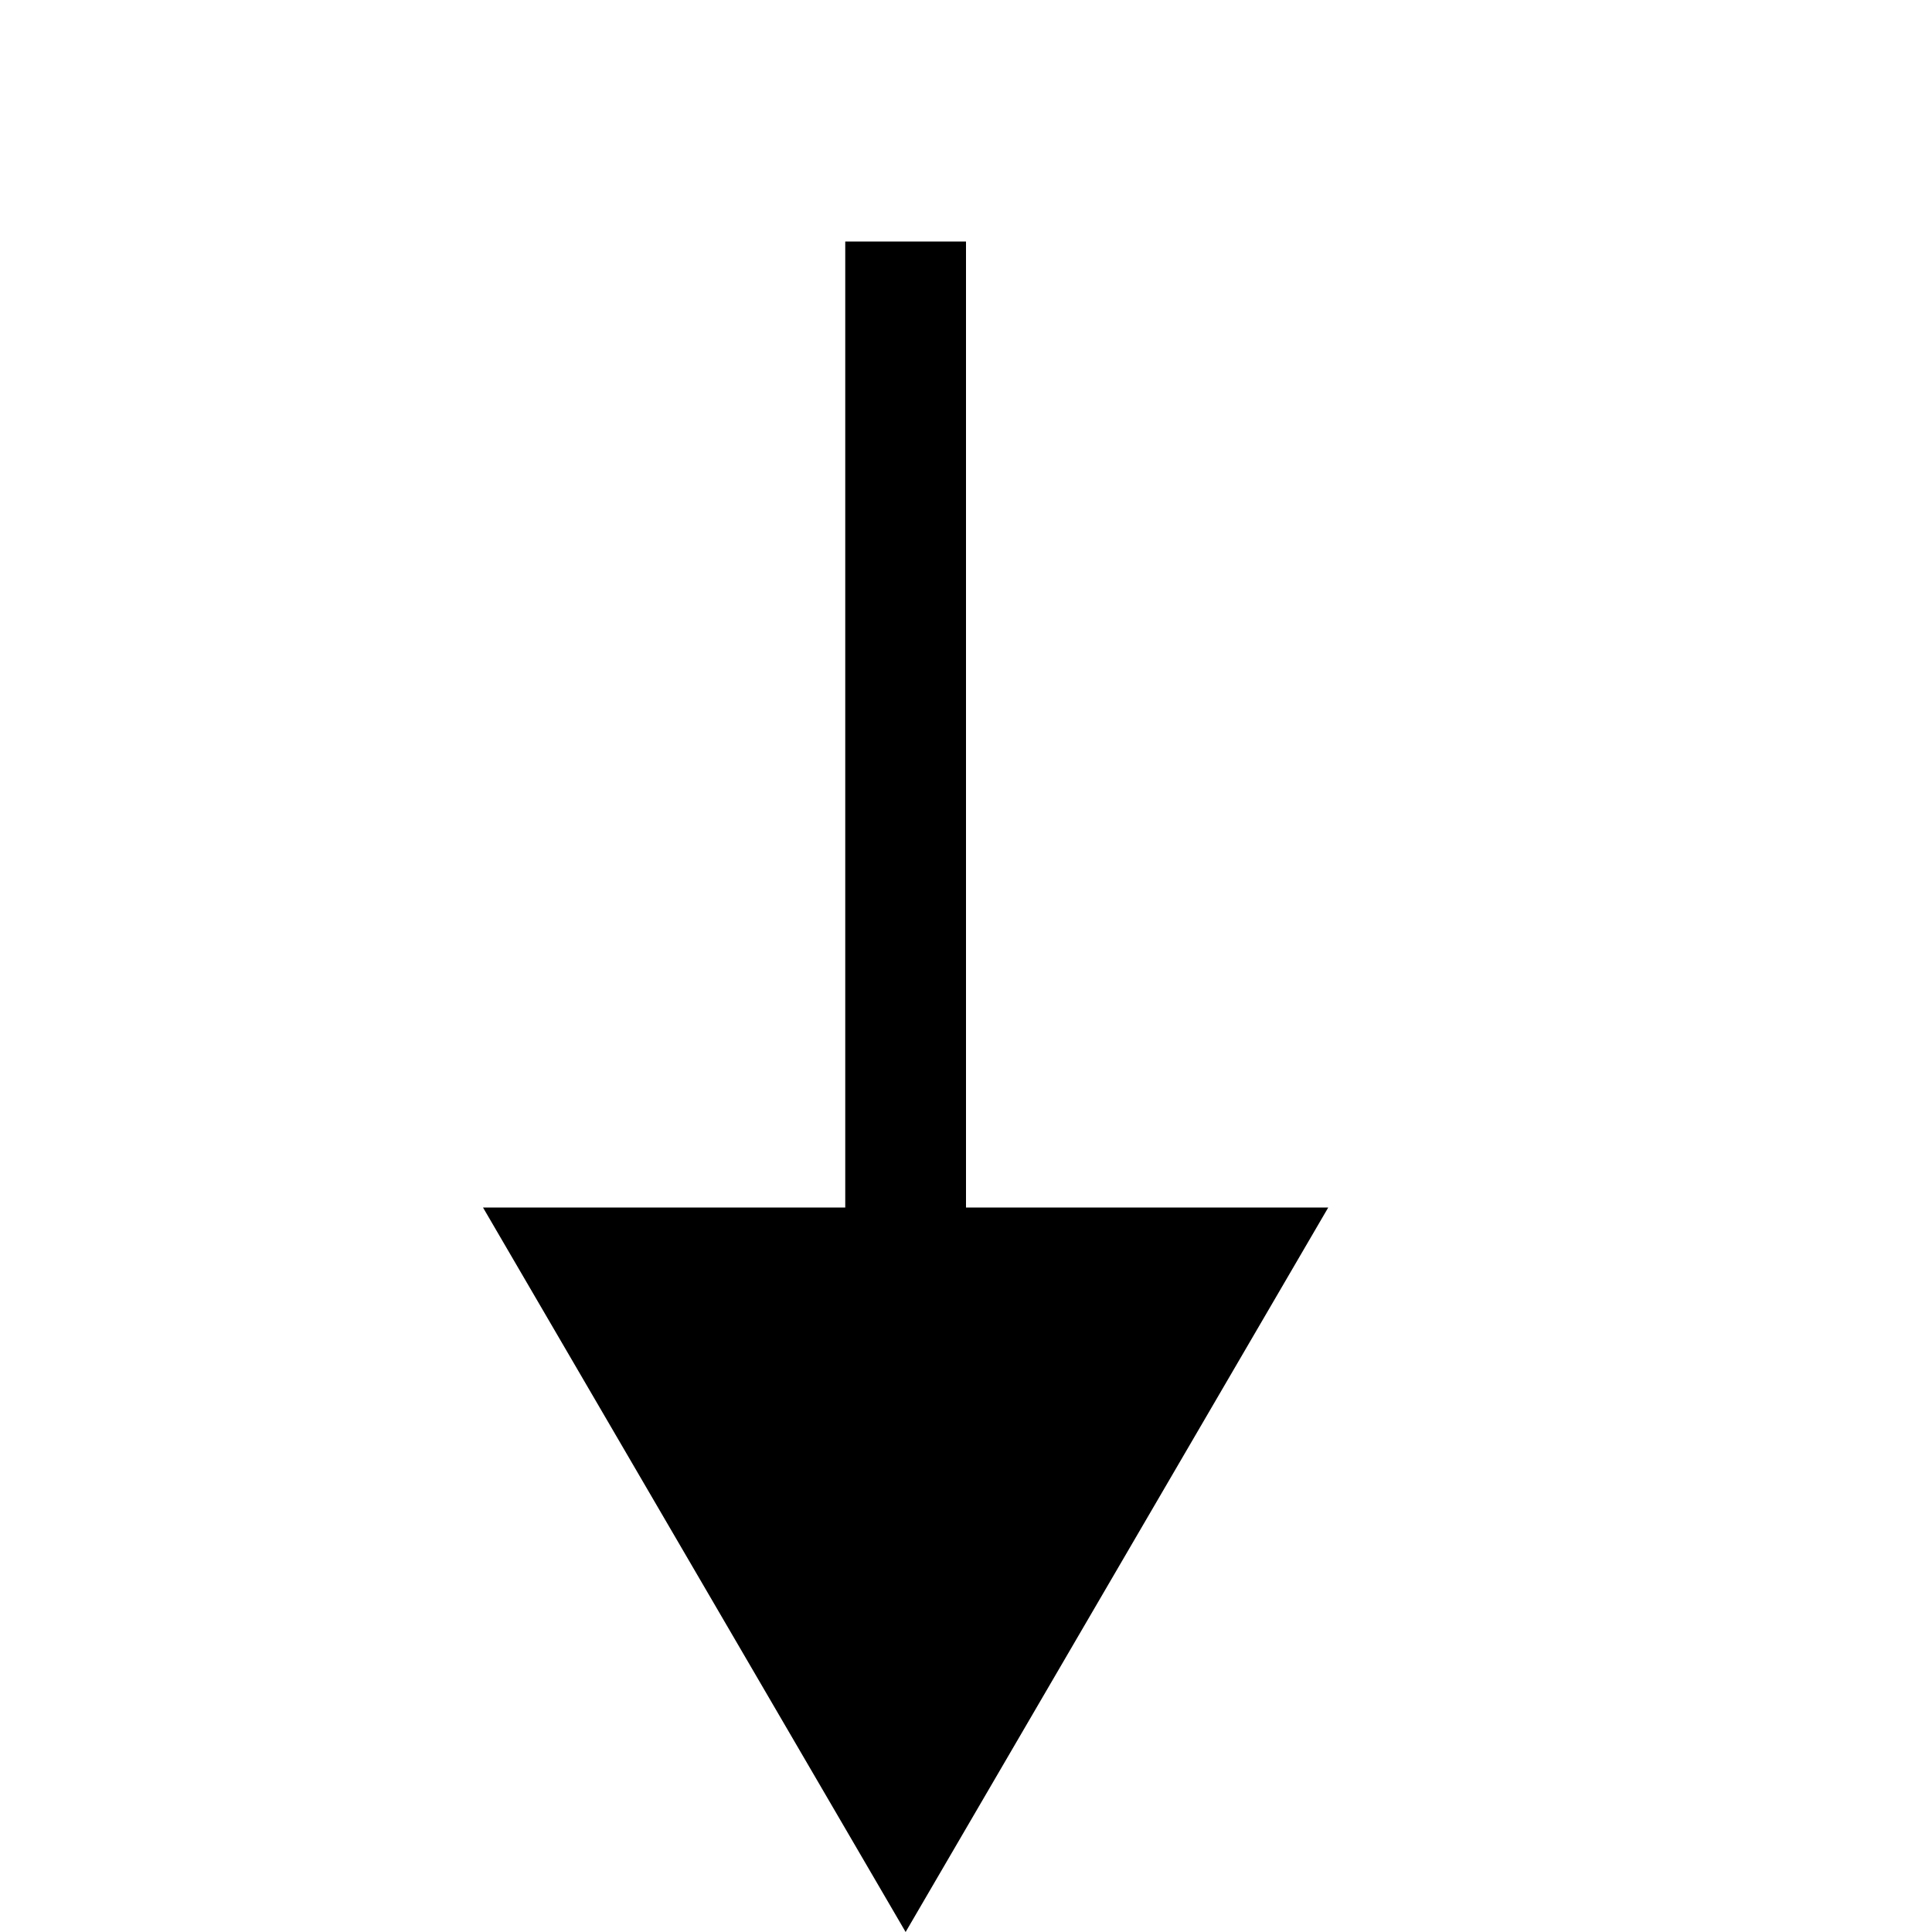
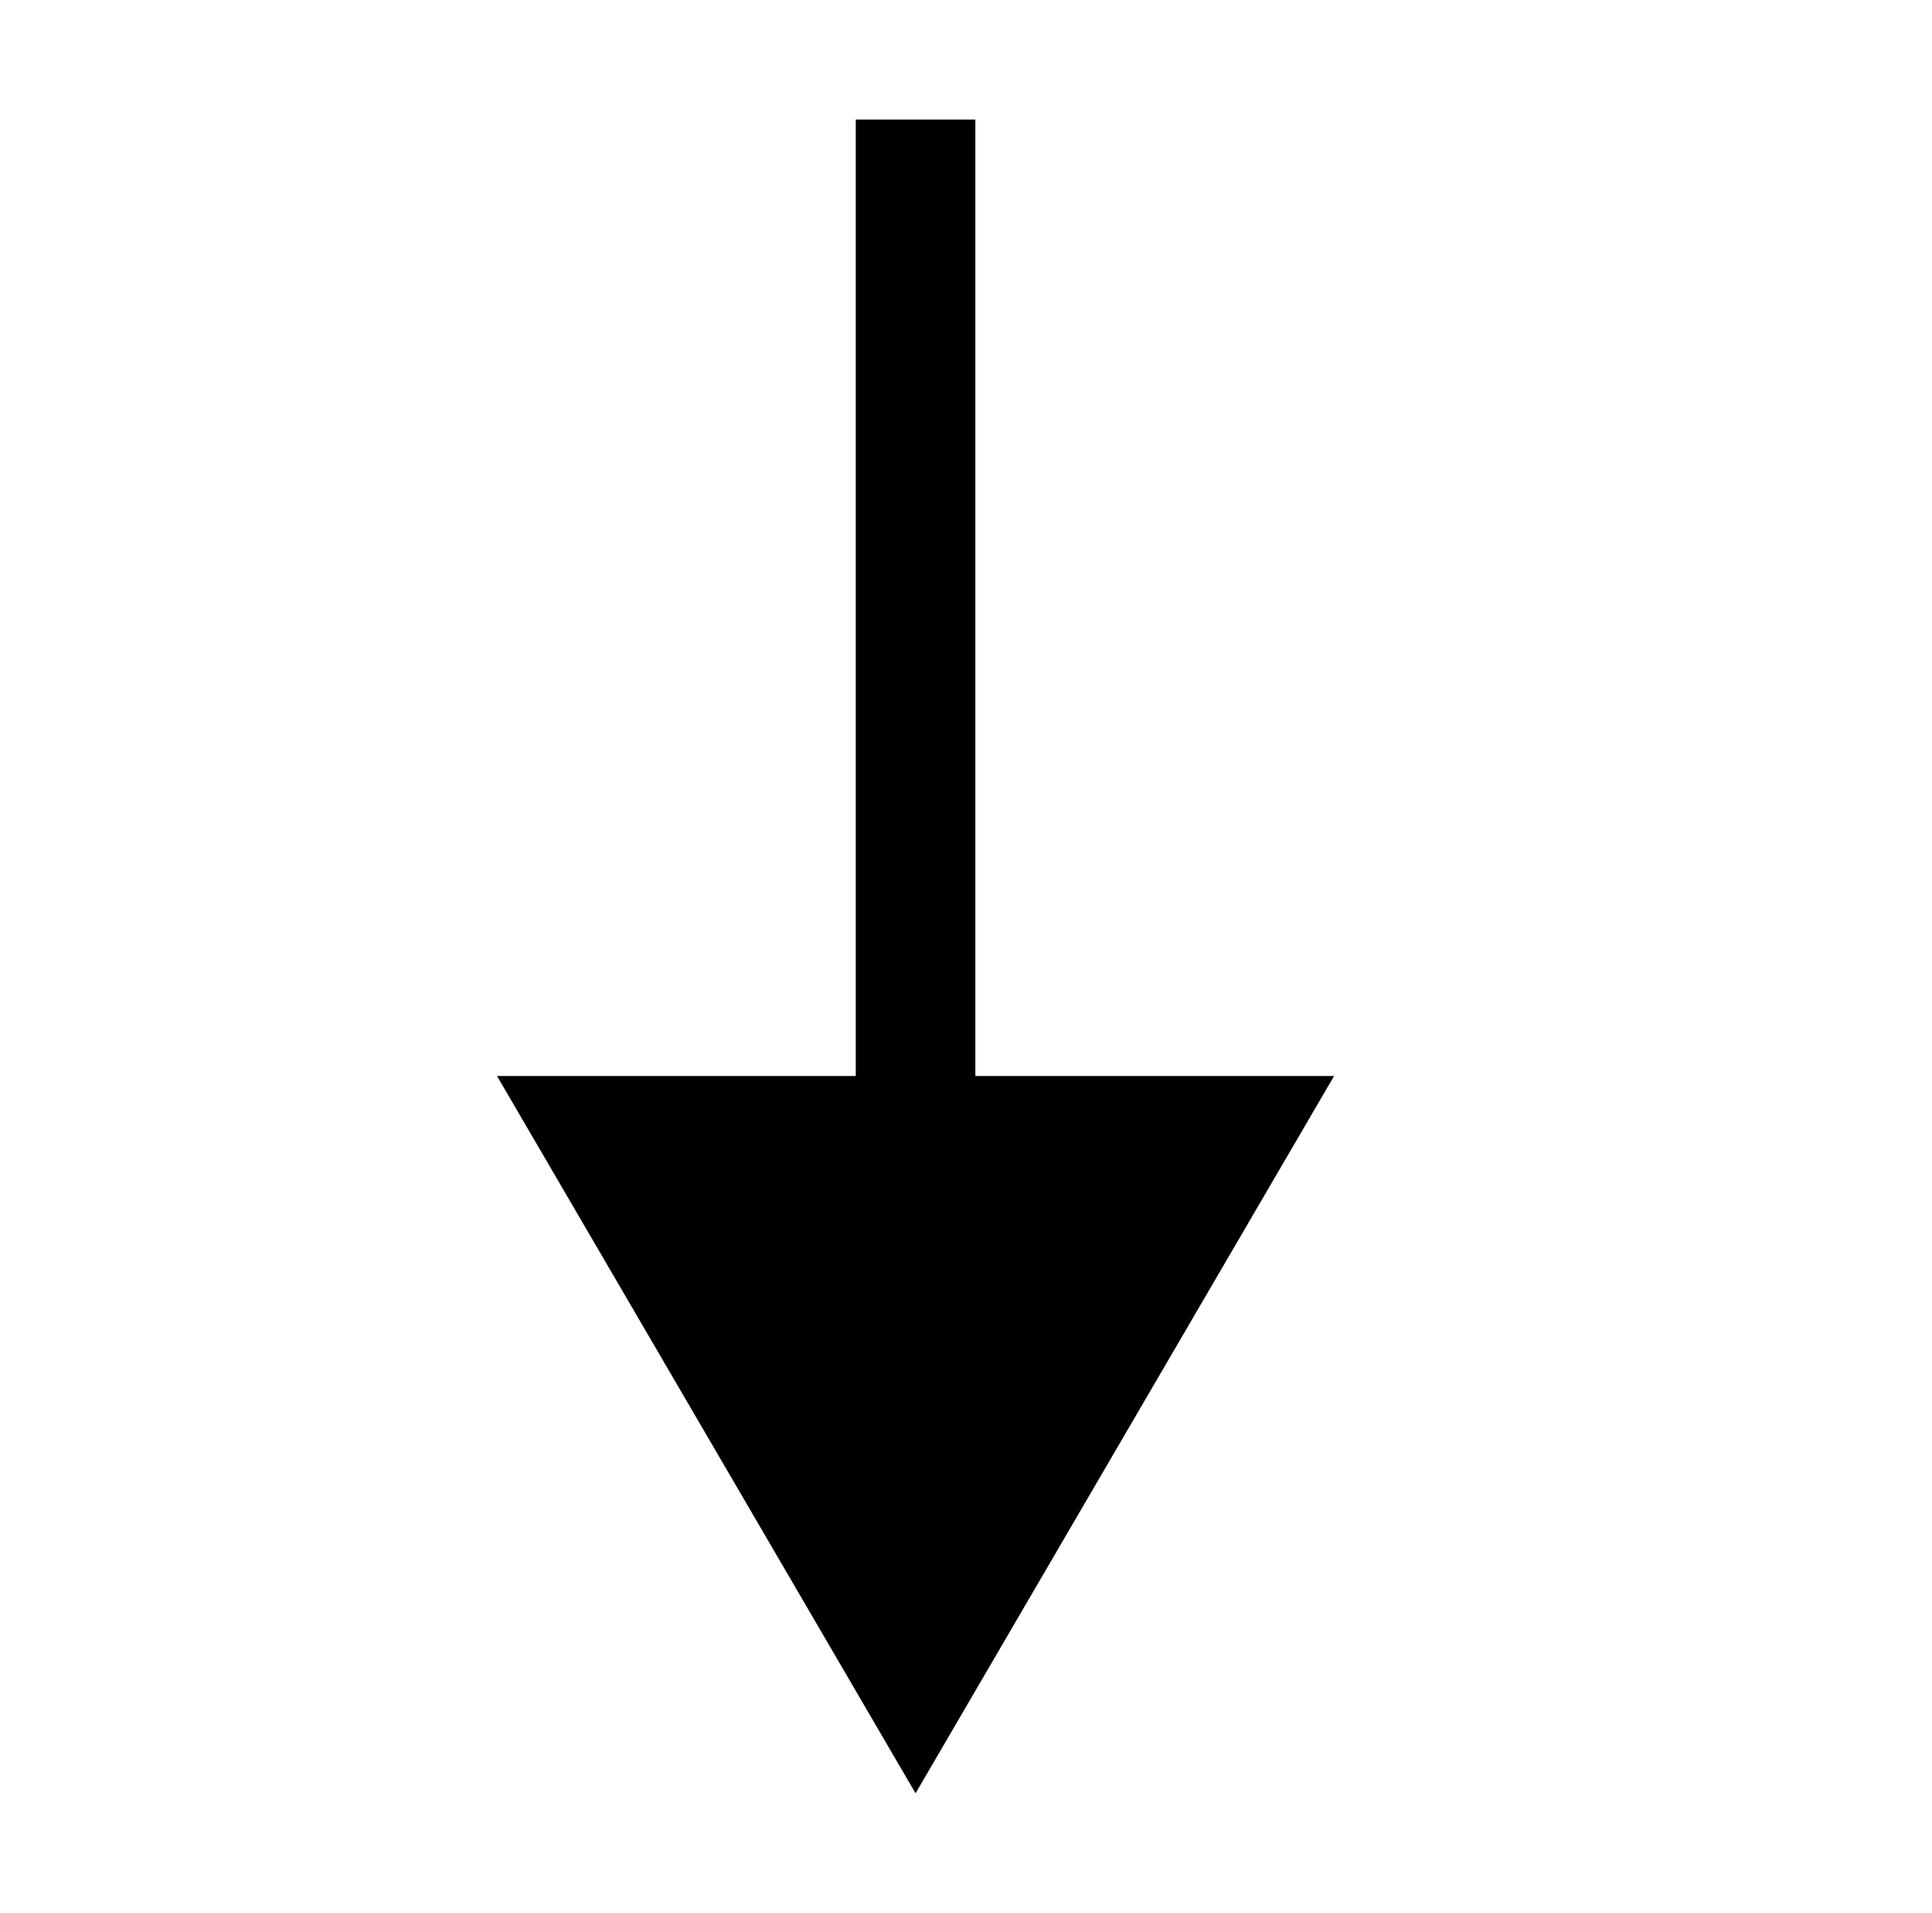
- <svg xmlns="http://www.w3.org/2000/svg" version="1.1" viewBox="0 -64 1024 1024">
+ <svg xmlns="http://www.w3.org/2000/svg" version="1.1" viewBox="-10 0 1034 1024">
  <g transform="matrix(1 0 0 -1 0 960)">
    <path fill="currentColor" d="M704 384l-224 -384l-224 384h192v512h64v-512h192z" />
  </g>
</svg>
